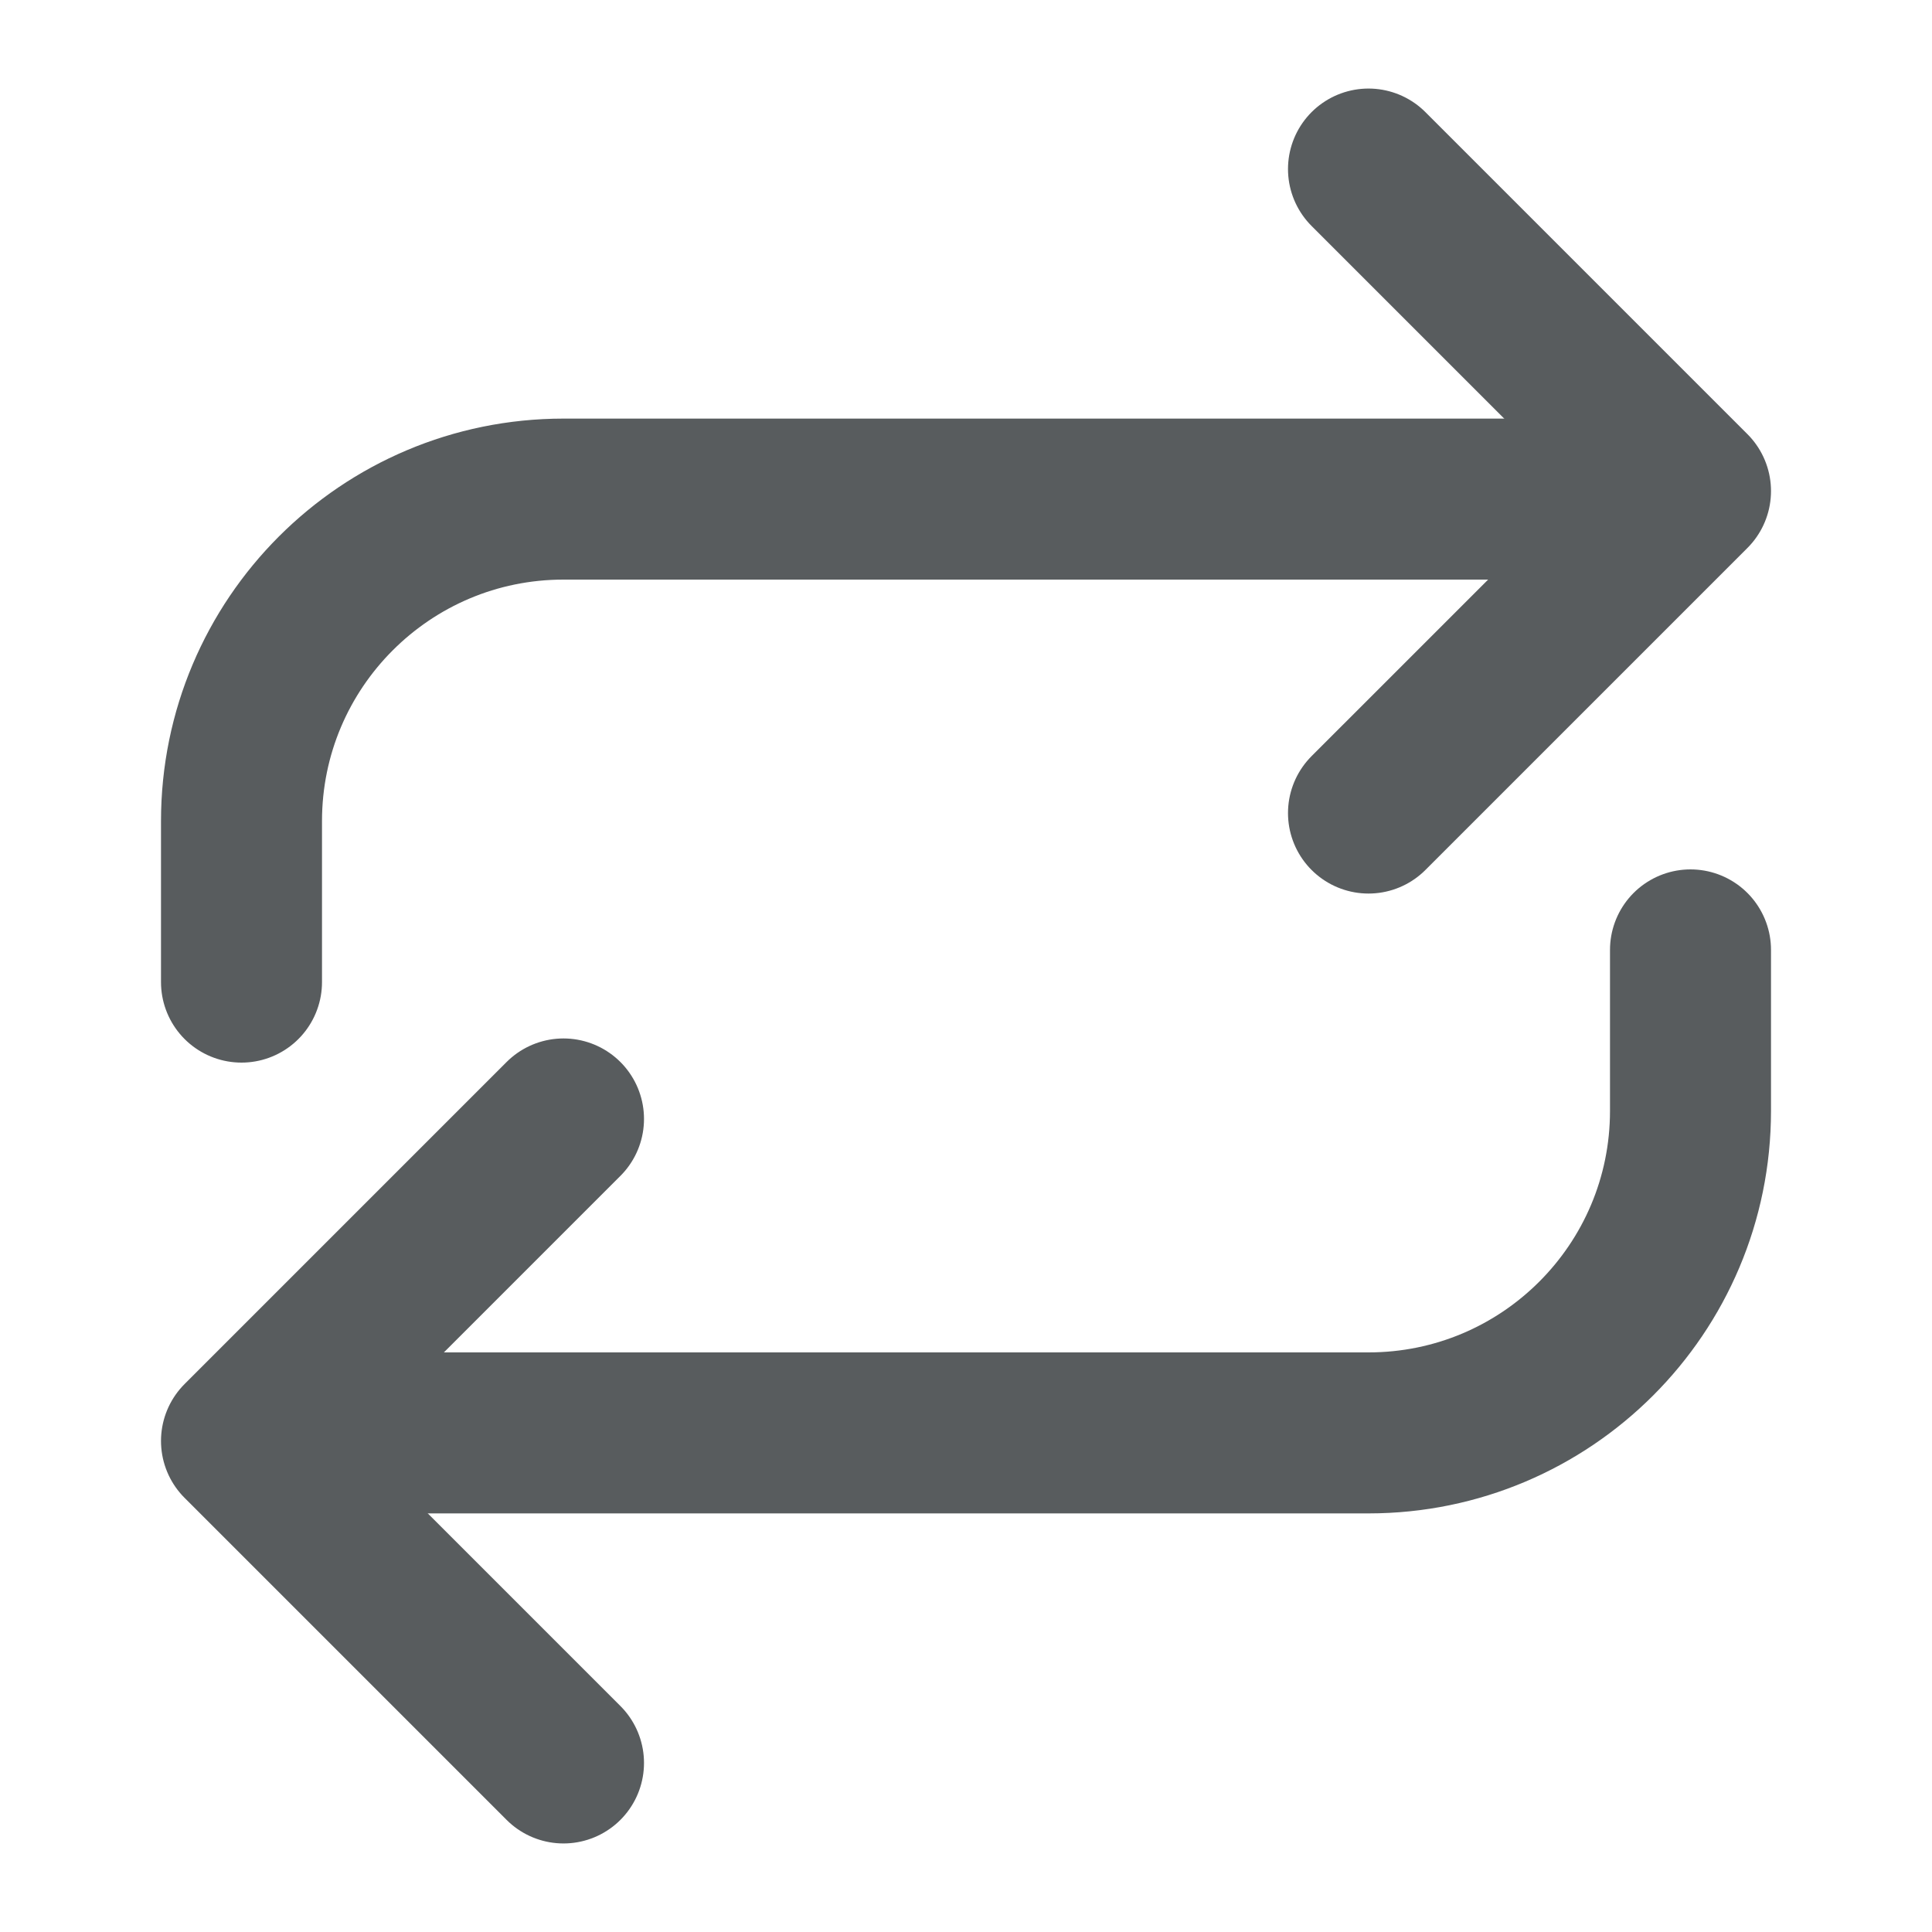
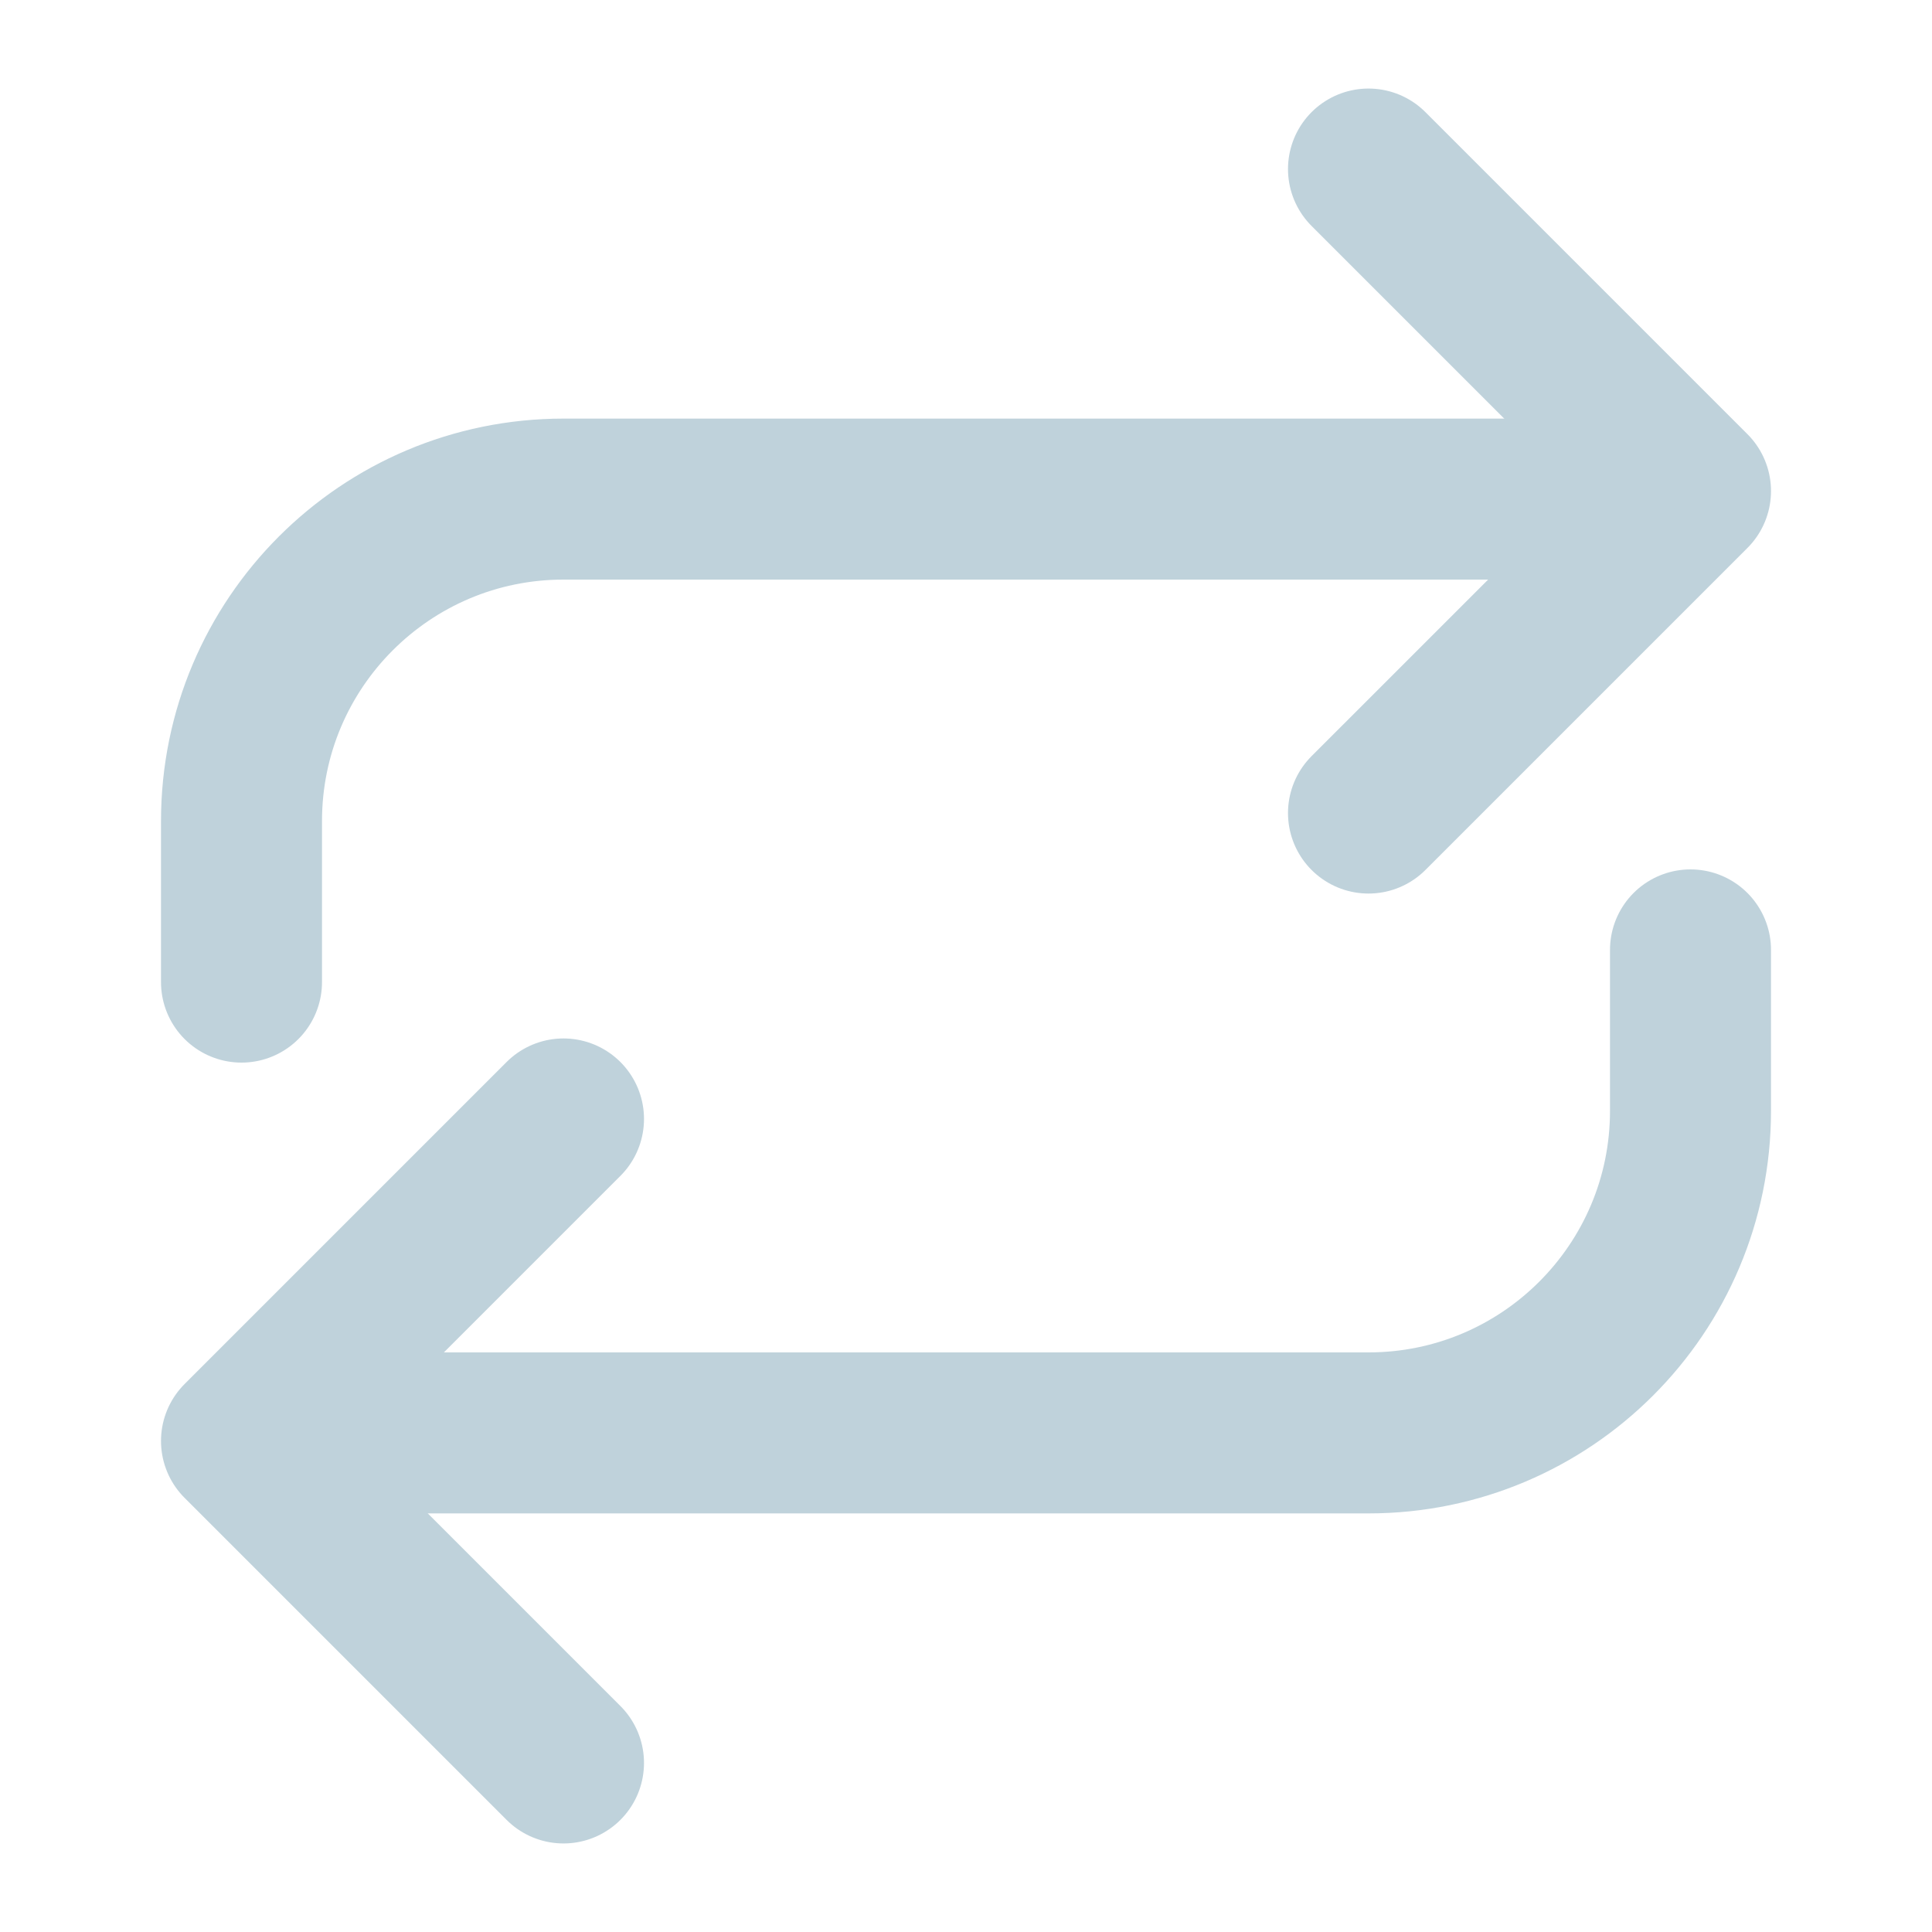
- <svg xmlns="http://www.w3.org/2000/svg" viewBox="0 0 24 24" fill="none" stroke="#585c5e" stroke-width="2" stroke-linecap="round" stroke-linejoin="round">
+ <svg xmlns="http://www.w3.org/2000/svg" viewBox="0 0 24 24" fill="none" stroke="#bfd2db" stroke-width="2" stroke-linecap="round" stroke-linejoin="round">
  <path d="M17 2.1l4 4-4 4" />
  <path d="M3 12.2v-2a4 4 0 0 1 4-4h12.8M7 21.9l-4-4 4-4" />
  <path d="M21 11.8v2a4 4 0 0 1-4 4H4.2" />
</svg>
